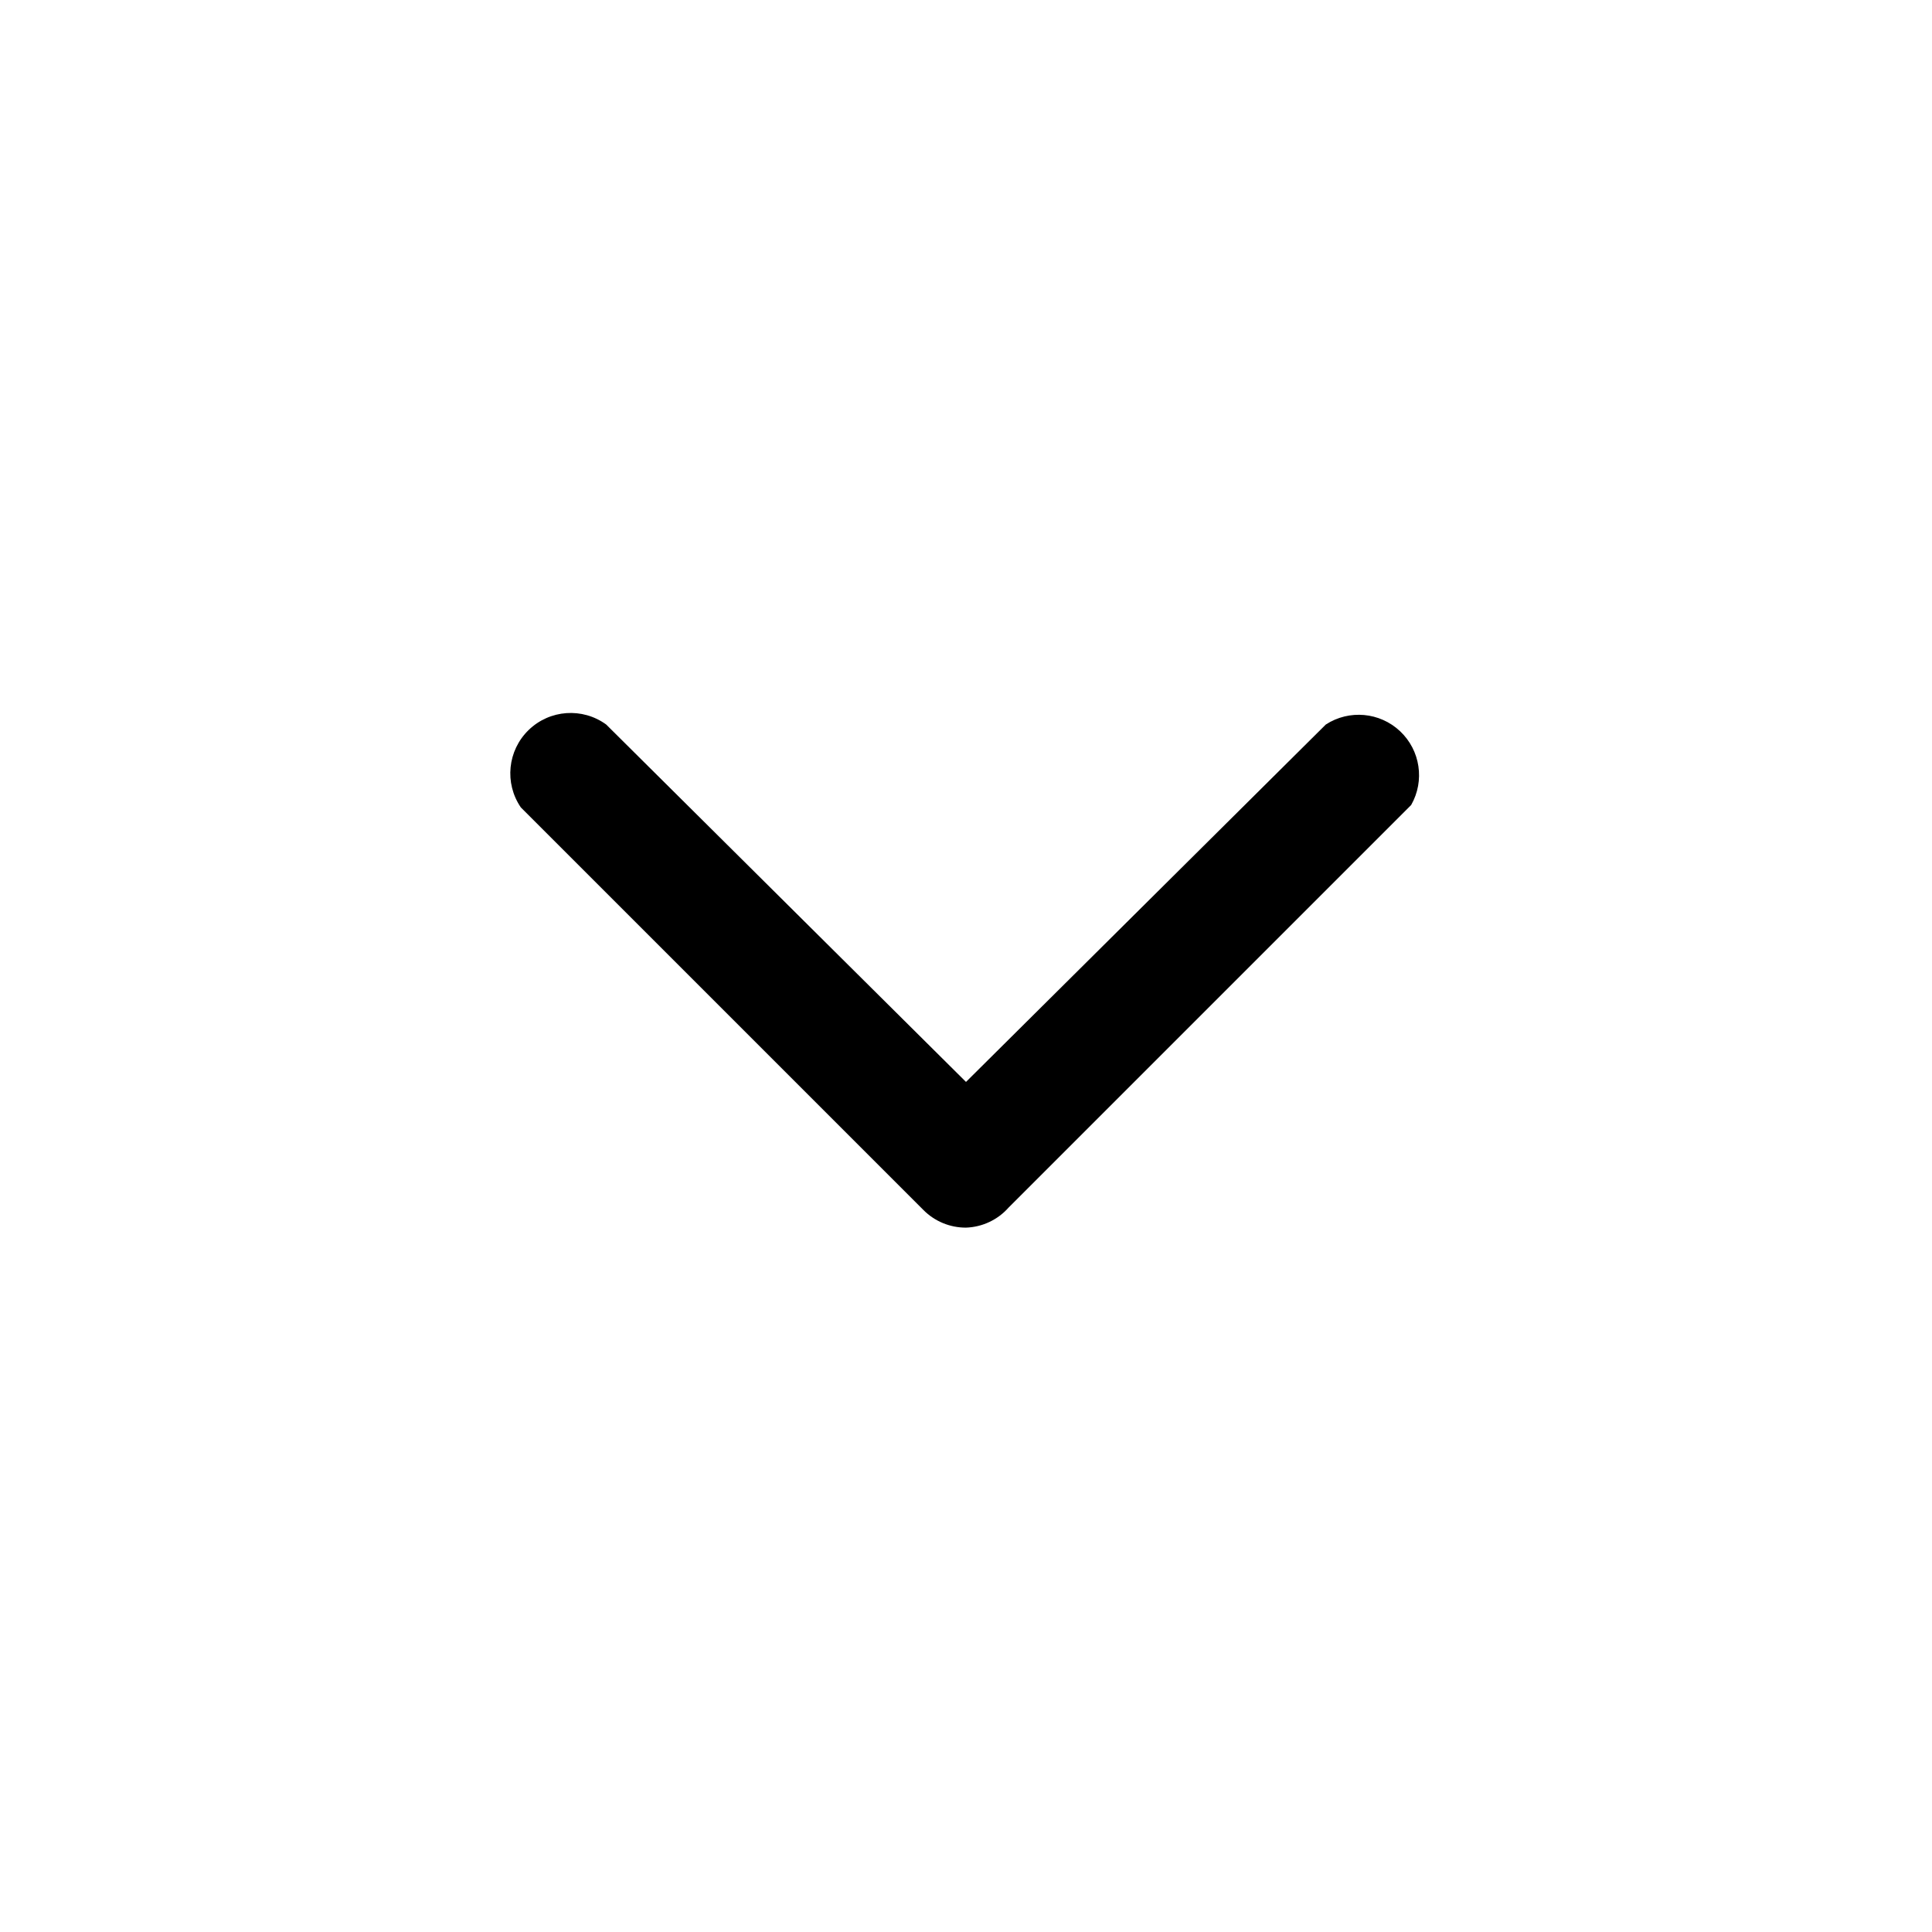
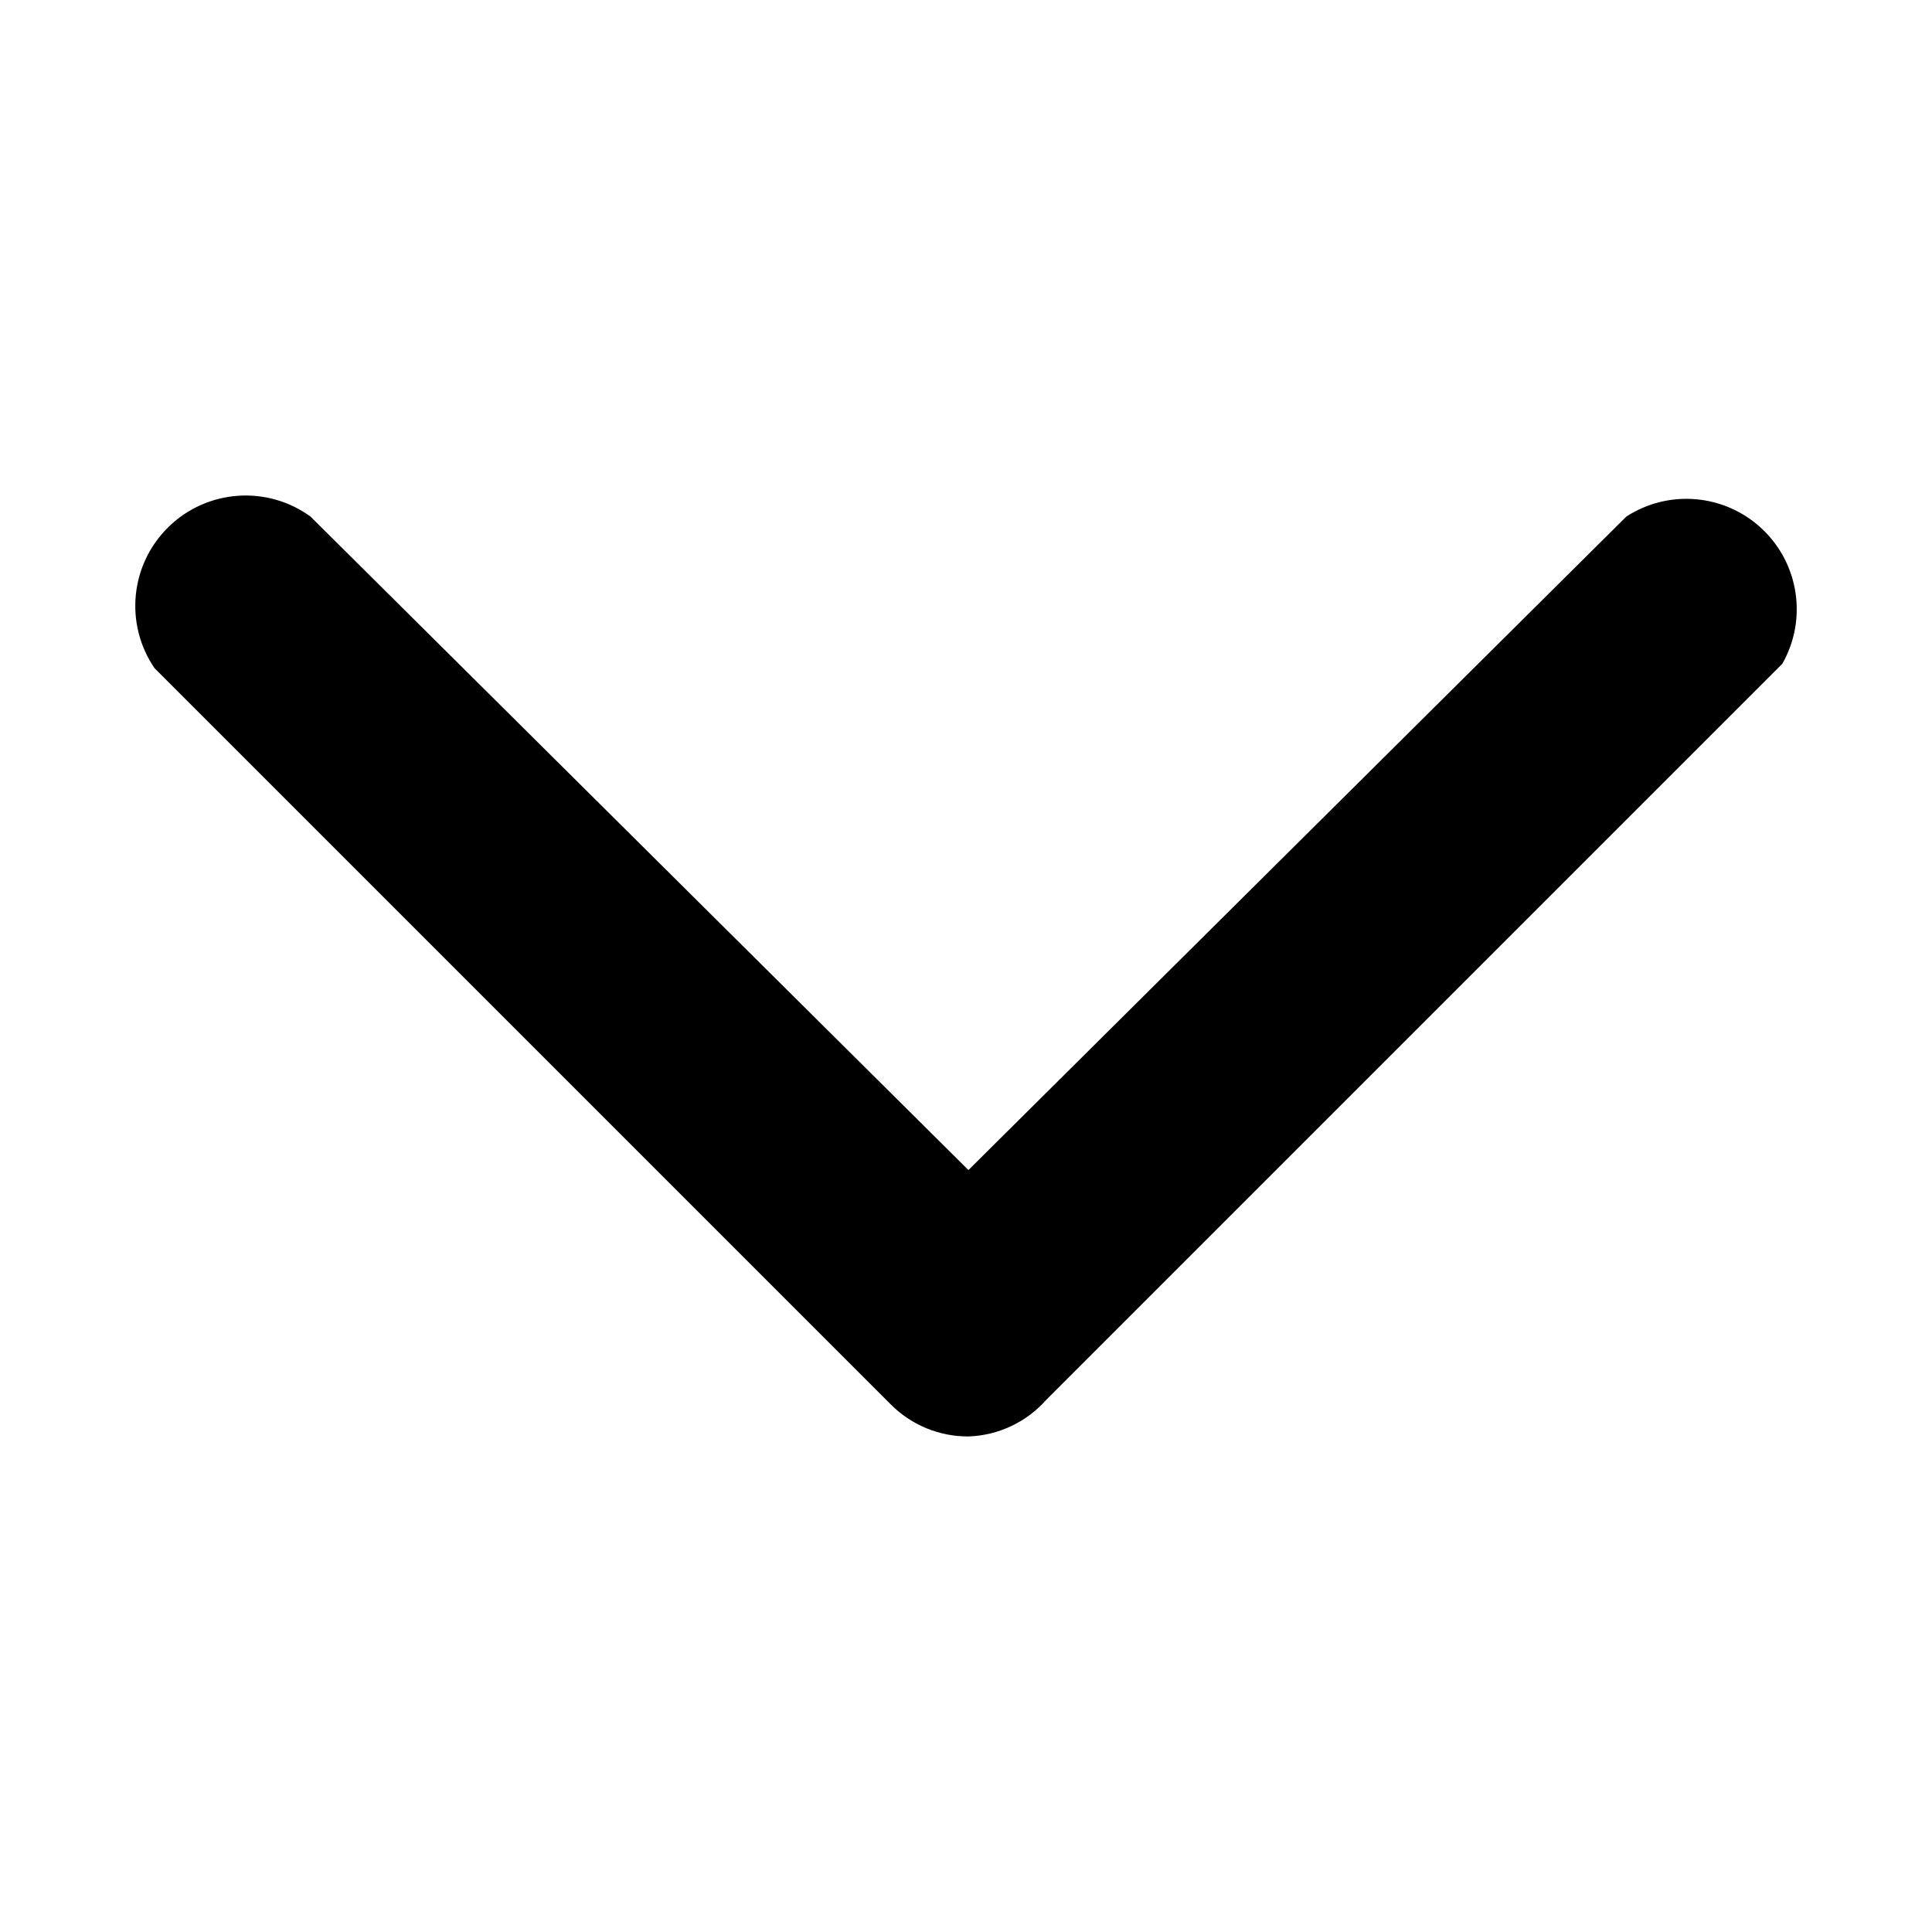
- <svg xmlns="http://www.w3.org/2000/svg" viewBox="0 0 24 24">
+ <svg xmlns="http://www.w3.org/2000/svg" viewBox="5.420 5.490 13.127 13.127">
  <g id="chevron-down">
    <path d="M12,15.25a.74.74,0,0,1-.53-.22l-5-5A.75.75,0,0,1,7.53,9L12,13.44,16.47,9A.75.75,0,0,1,17.53,10l-5,5A.74.74,0,0,1,12,15.25Z" />
  </g>
</svg>
